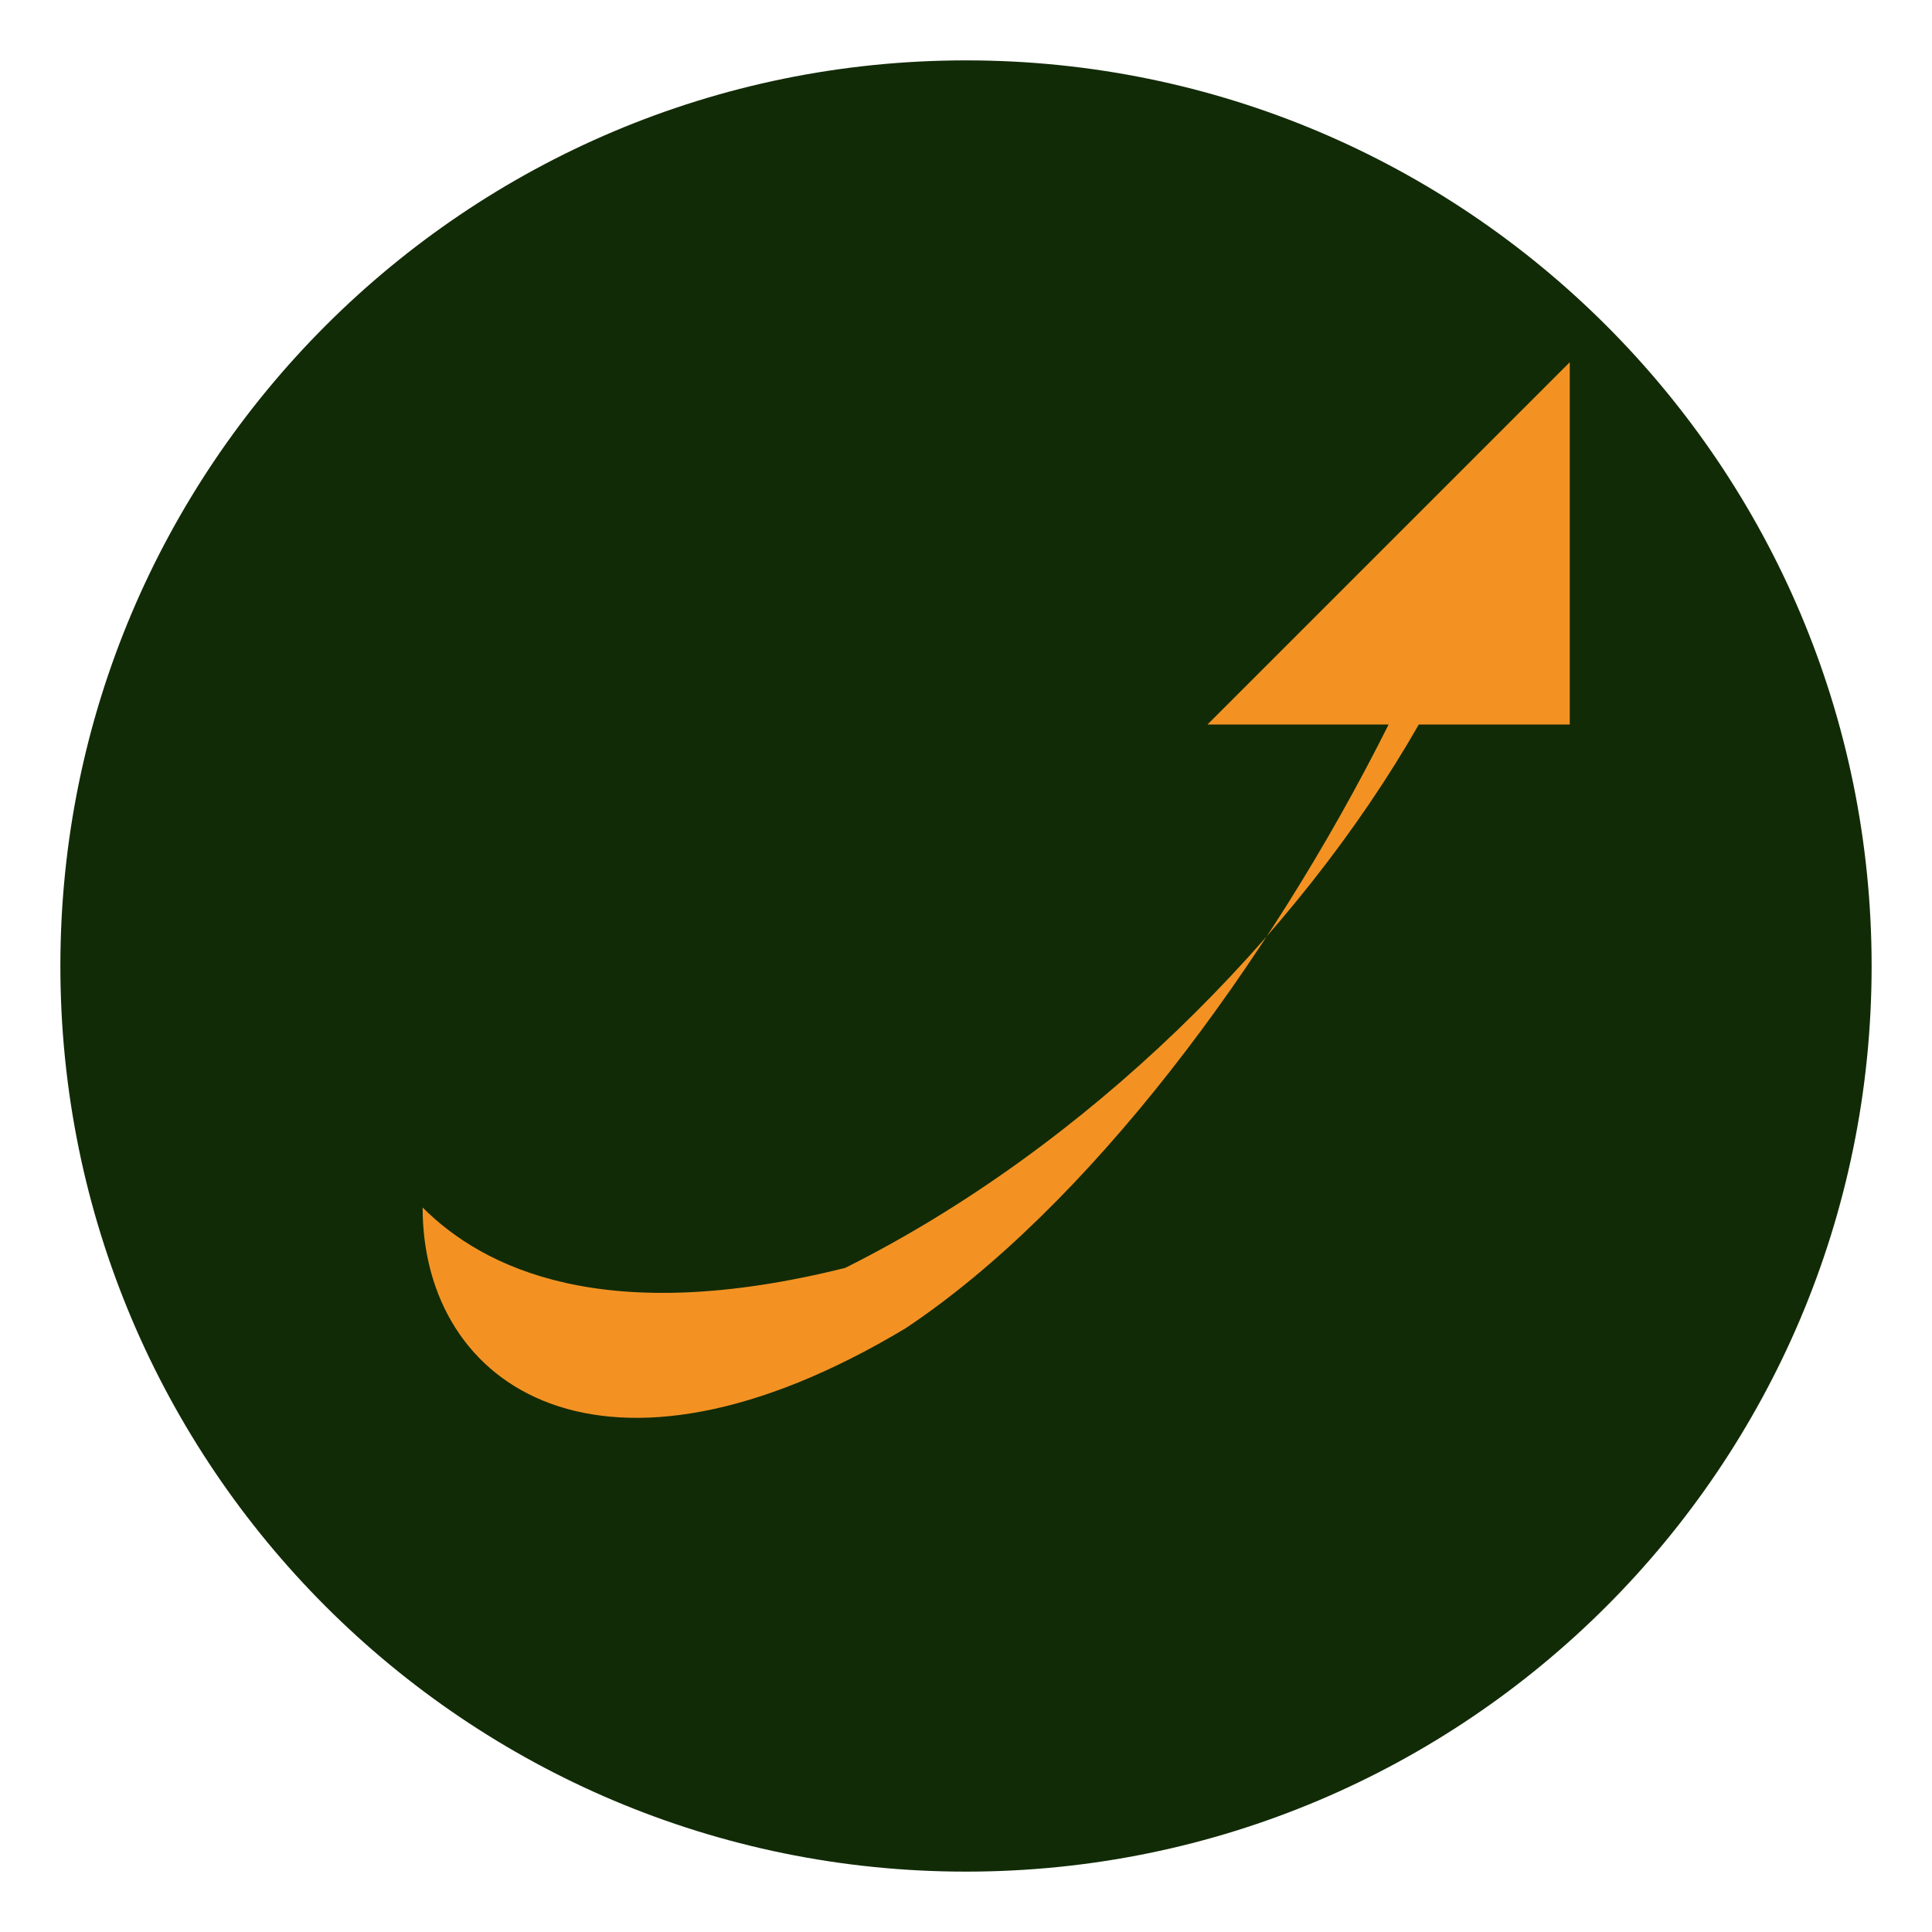
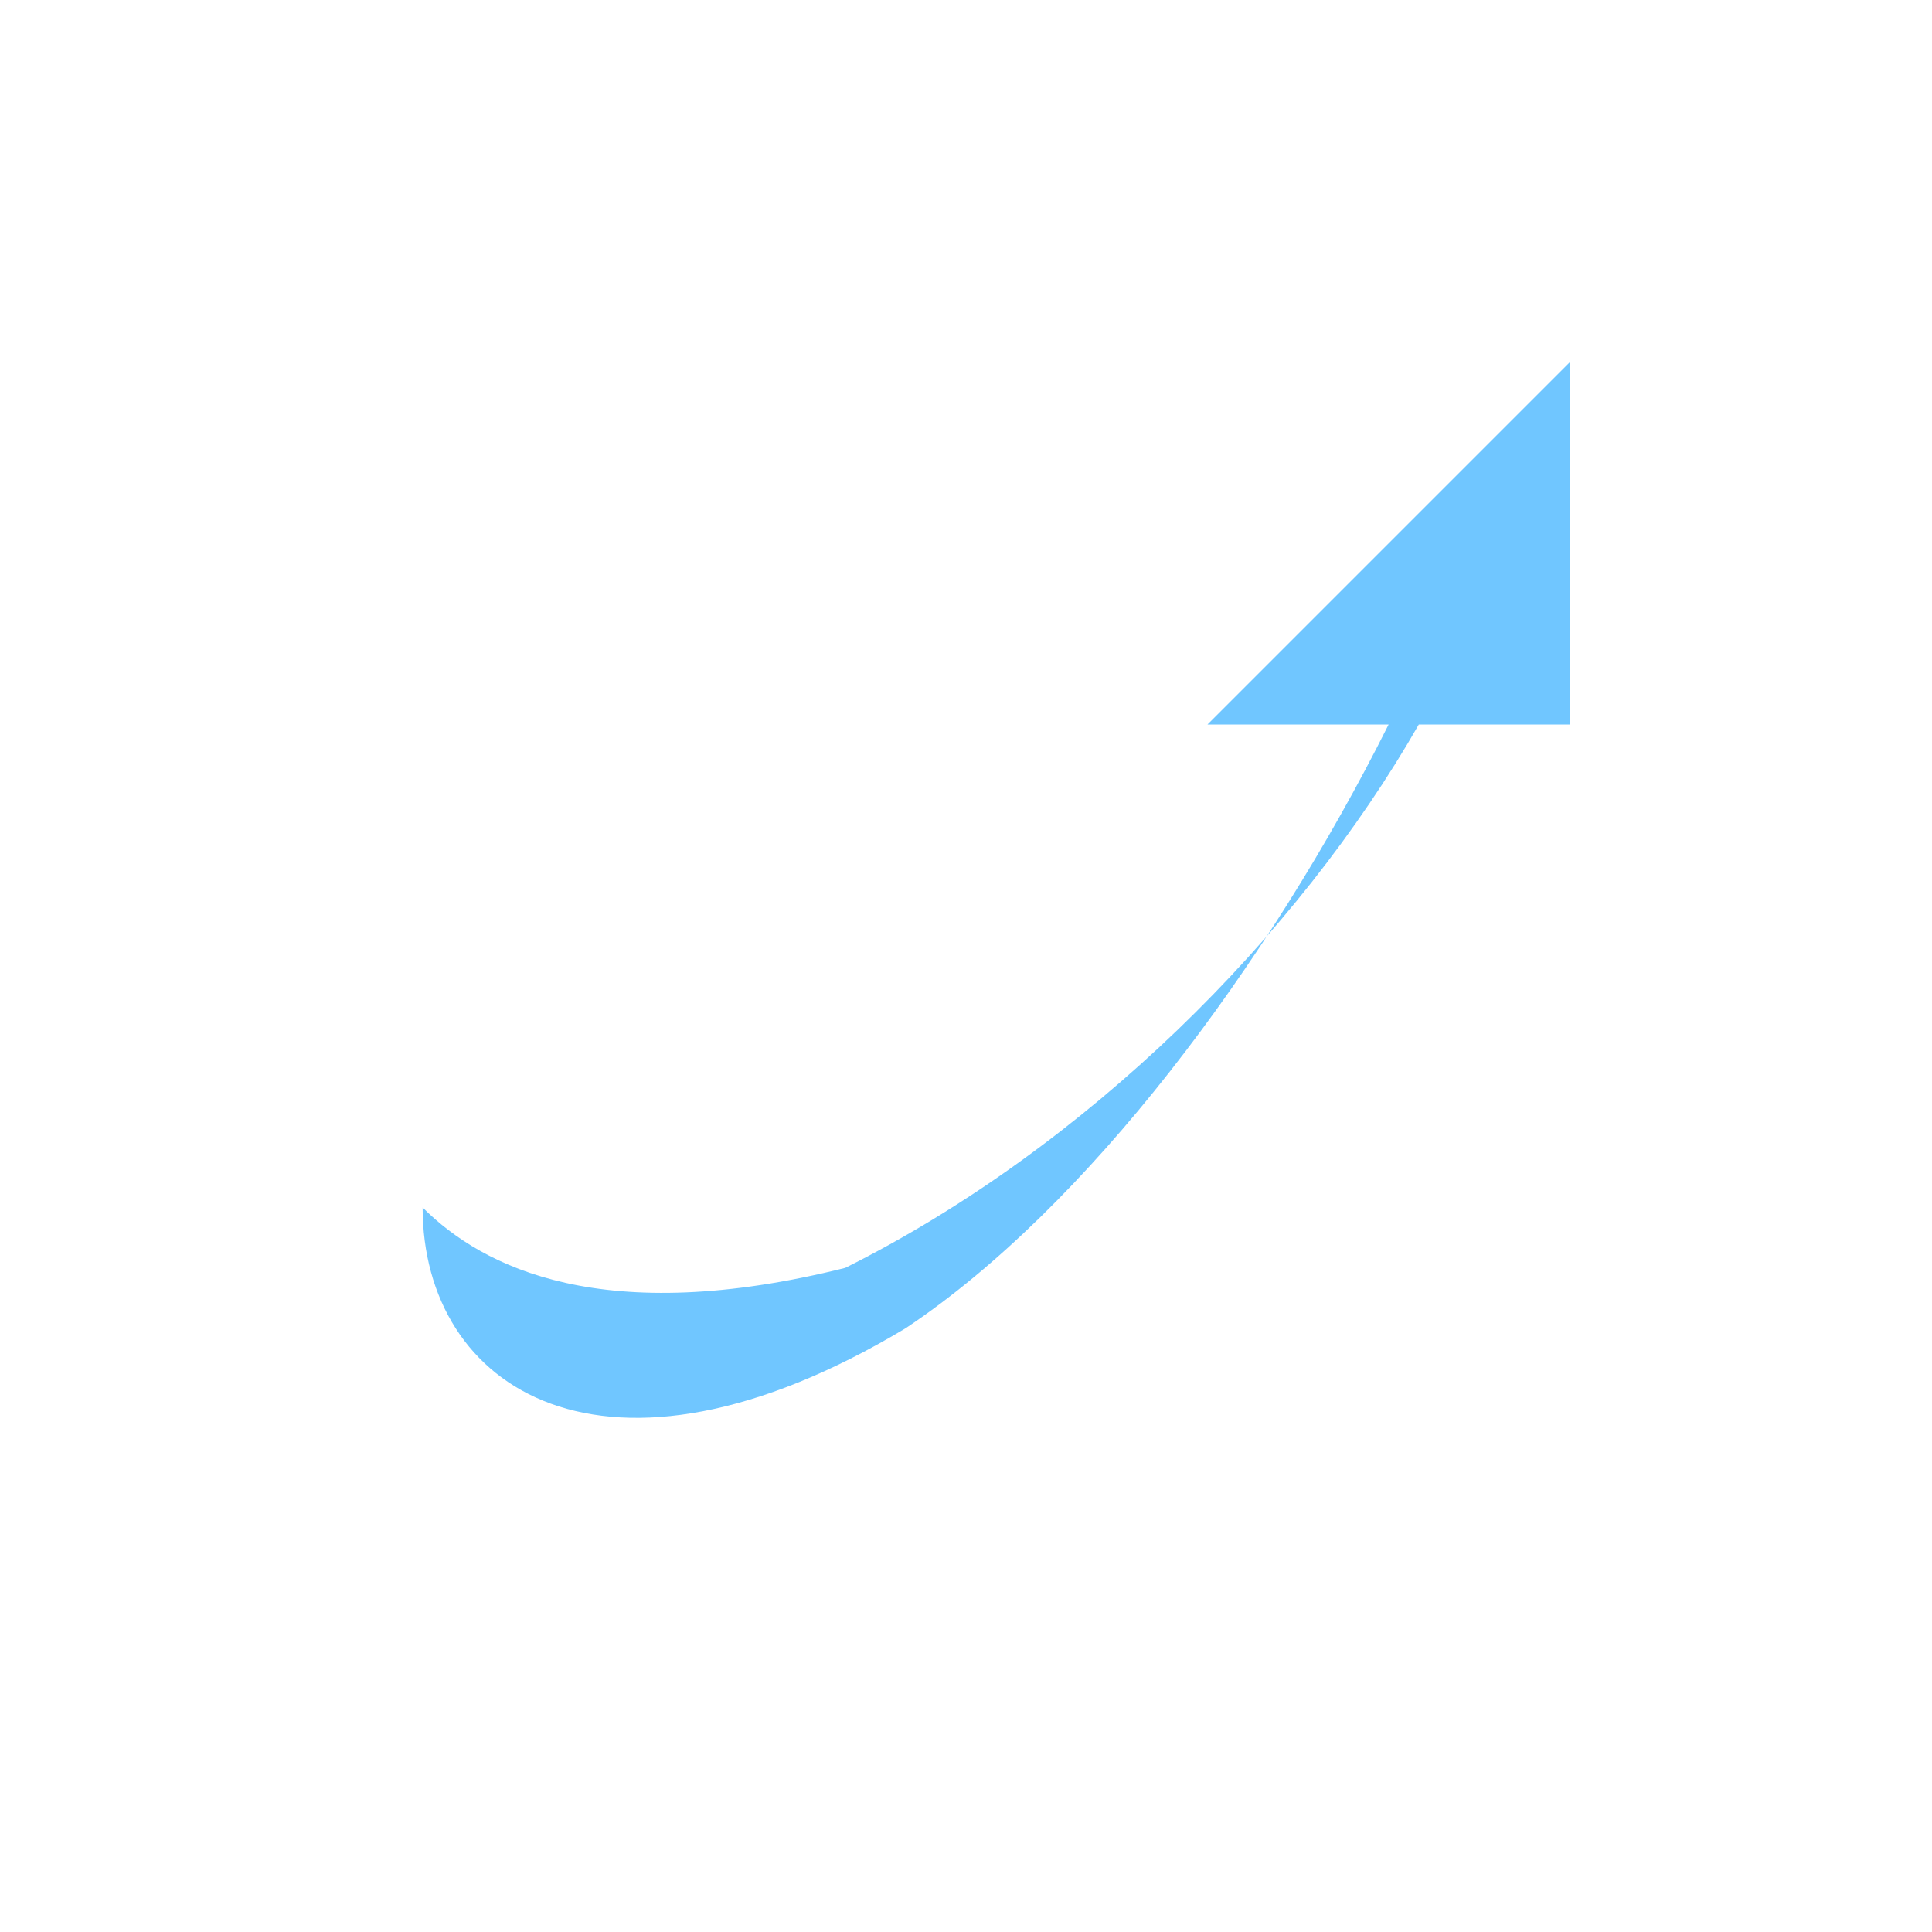
<svg xmlns="http://www.w3.org/2000/svg" viewBox="0 0 32 32" width="100%" height="100%">
-   <circle cx="16" cy="16" r="15" fill="#122b07" />
-   <path d="M 7,20 C 7,23 10,25 15,22 C 18,20 21,16 23,12 L 20,12 L 26,6 L 26,12 L 23.5,12 C 21.5,15.5 18,19 14,21 C 10,22 8,21 7,20 Z" fill="#f39223" />
+   <path d="M 7,20 C 7,23 10,25 15,22 C 18,20 21,16 23,12 L 20,12 L 26,6 L 26,12 L 23.5,12 C 21.5,15.5 18,19 14,21 C 10,22 8,21 7,20 Z" fill="#70c6ff" />
</svg>
